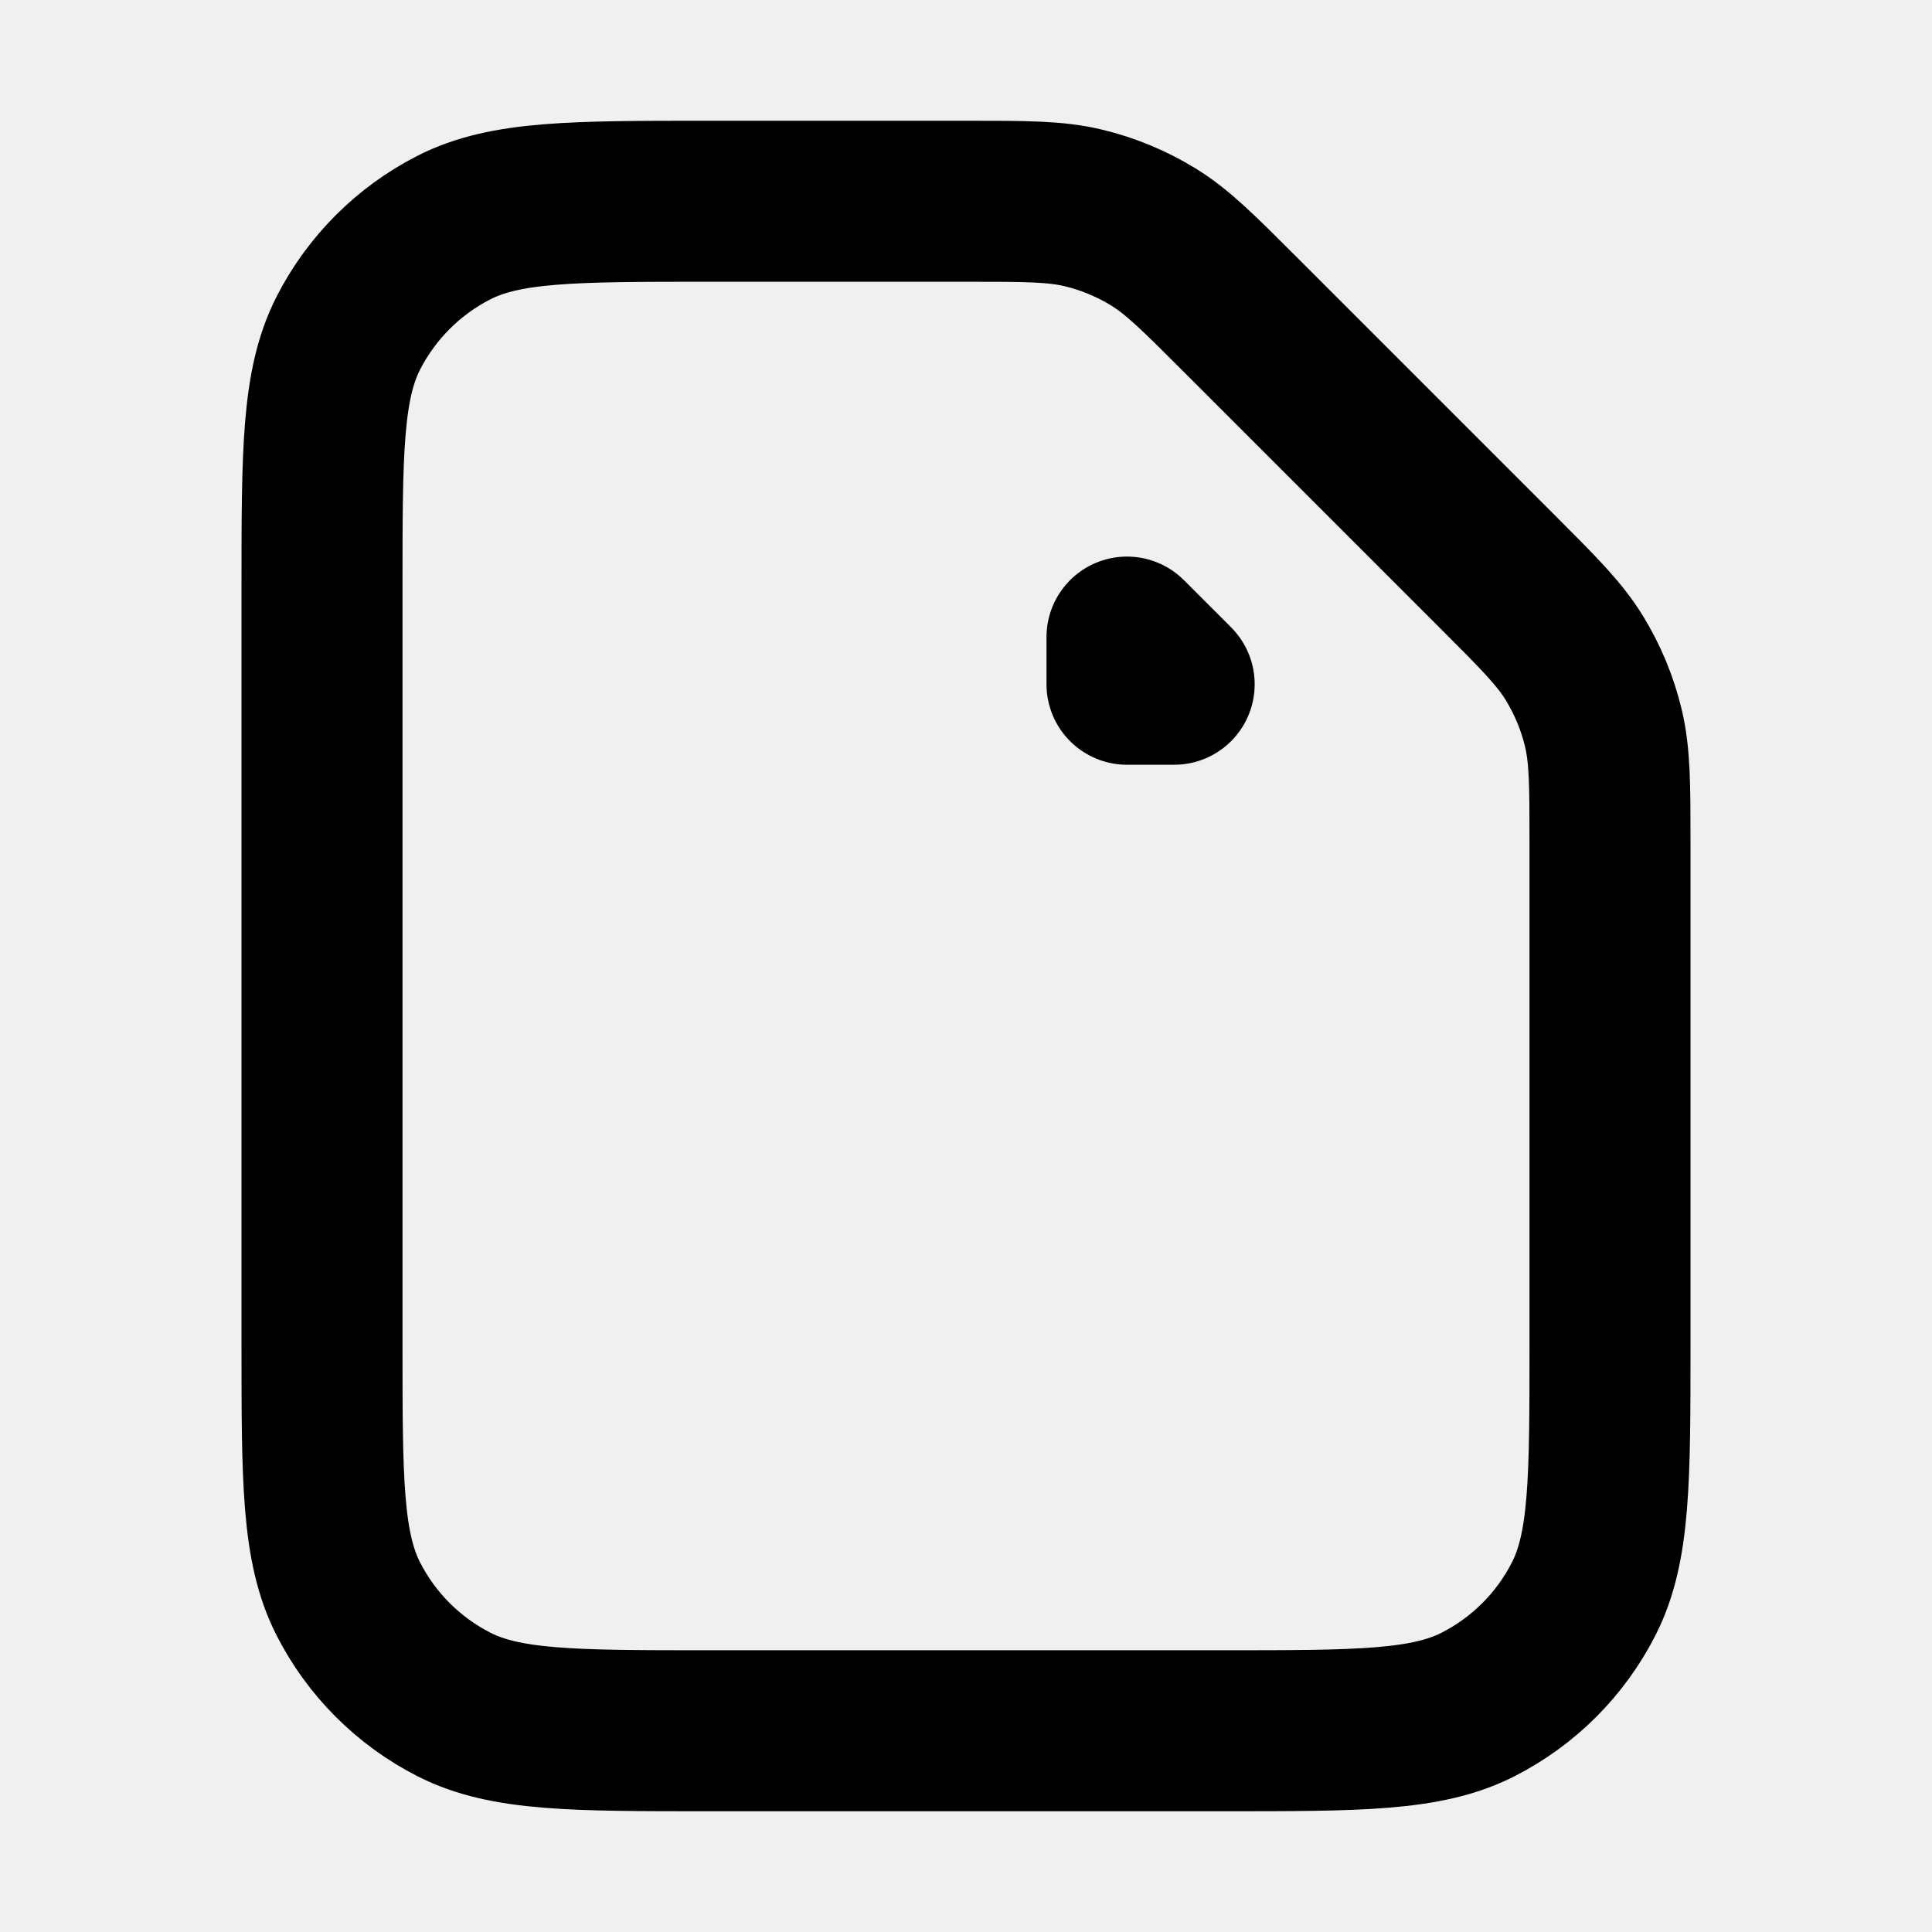
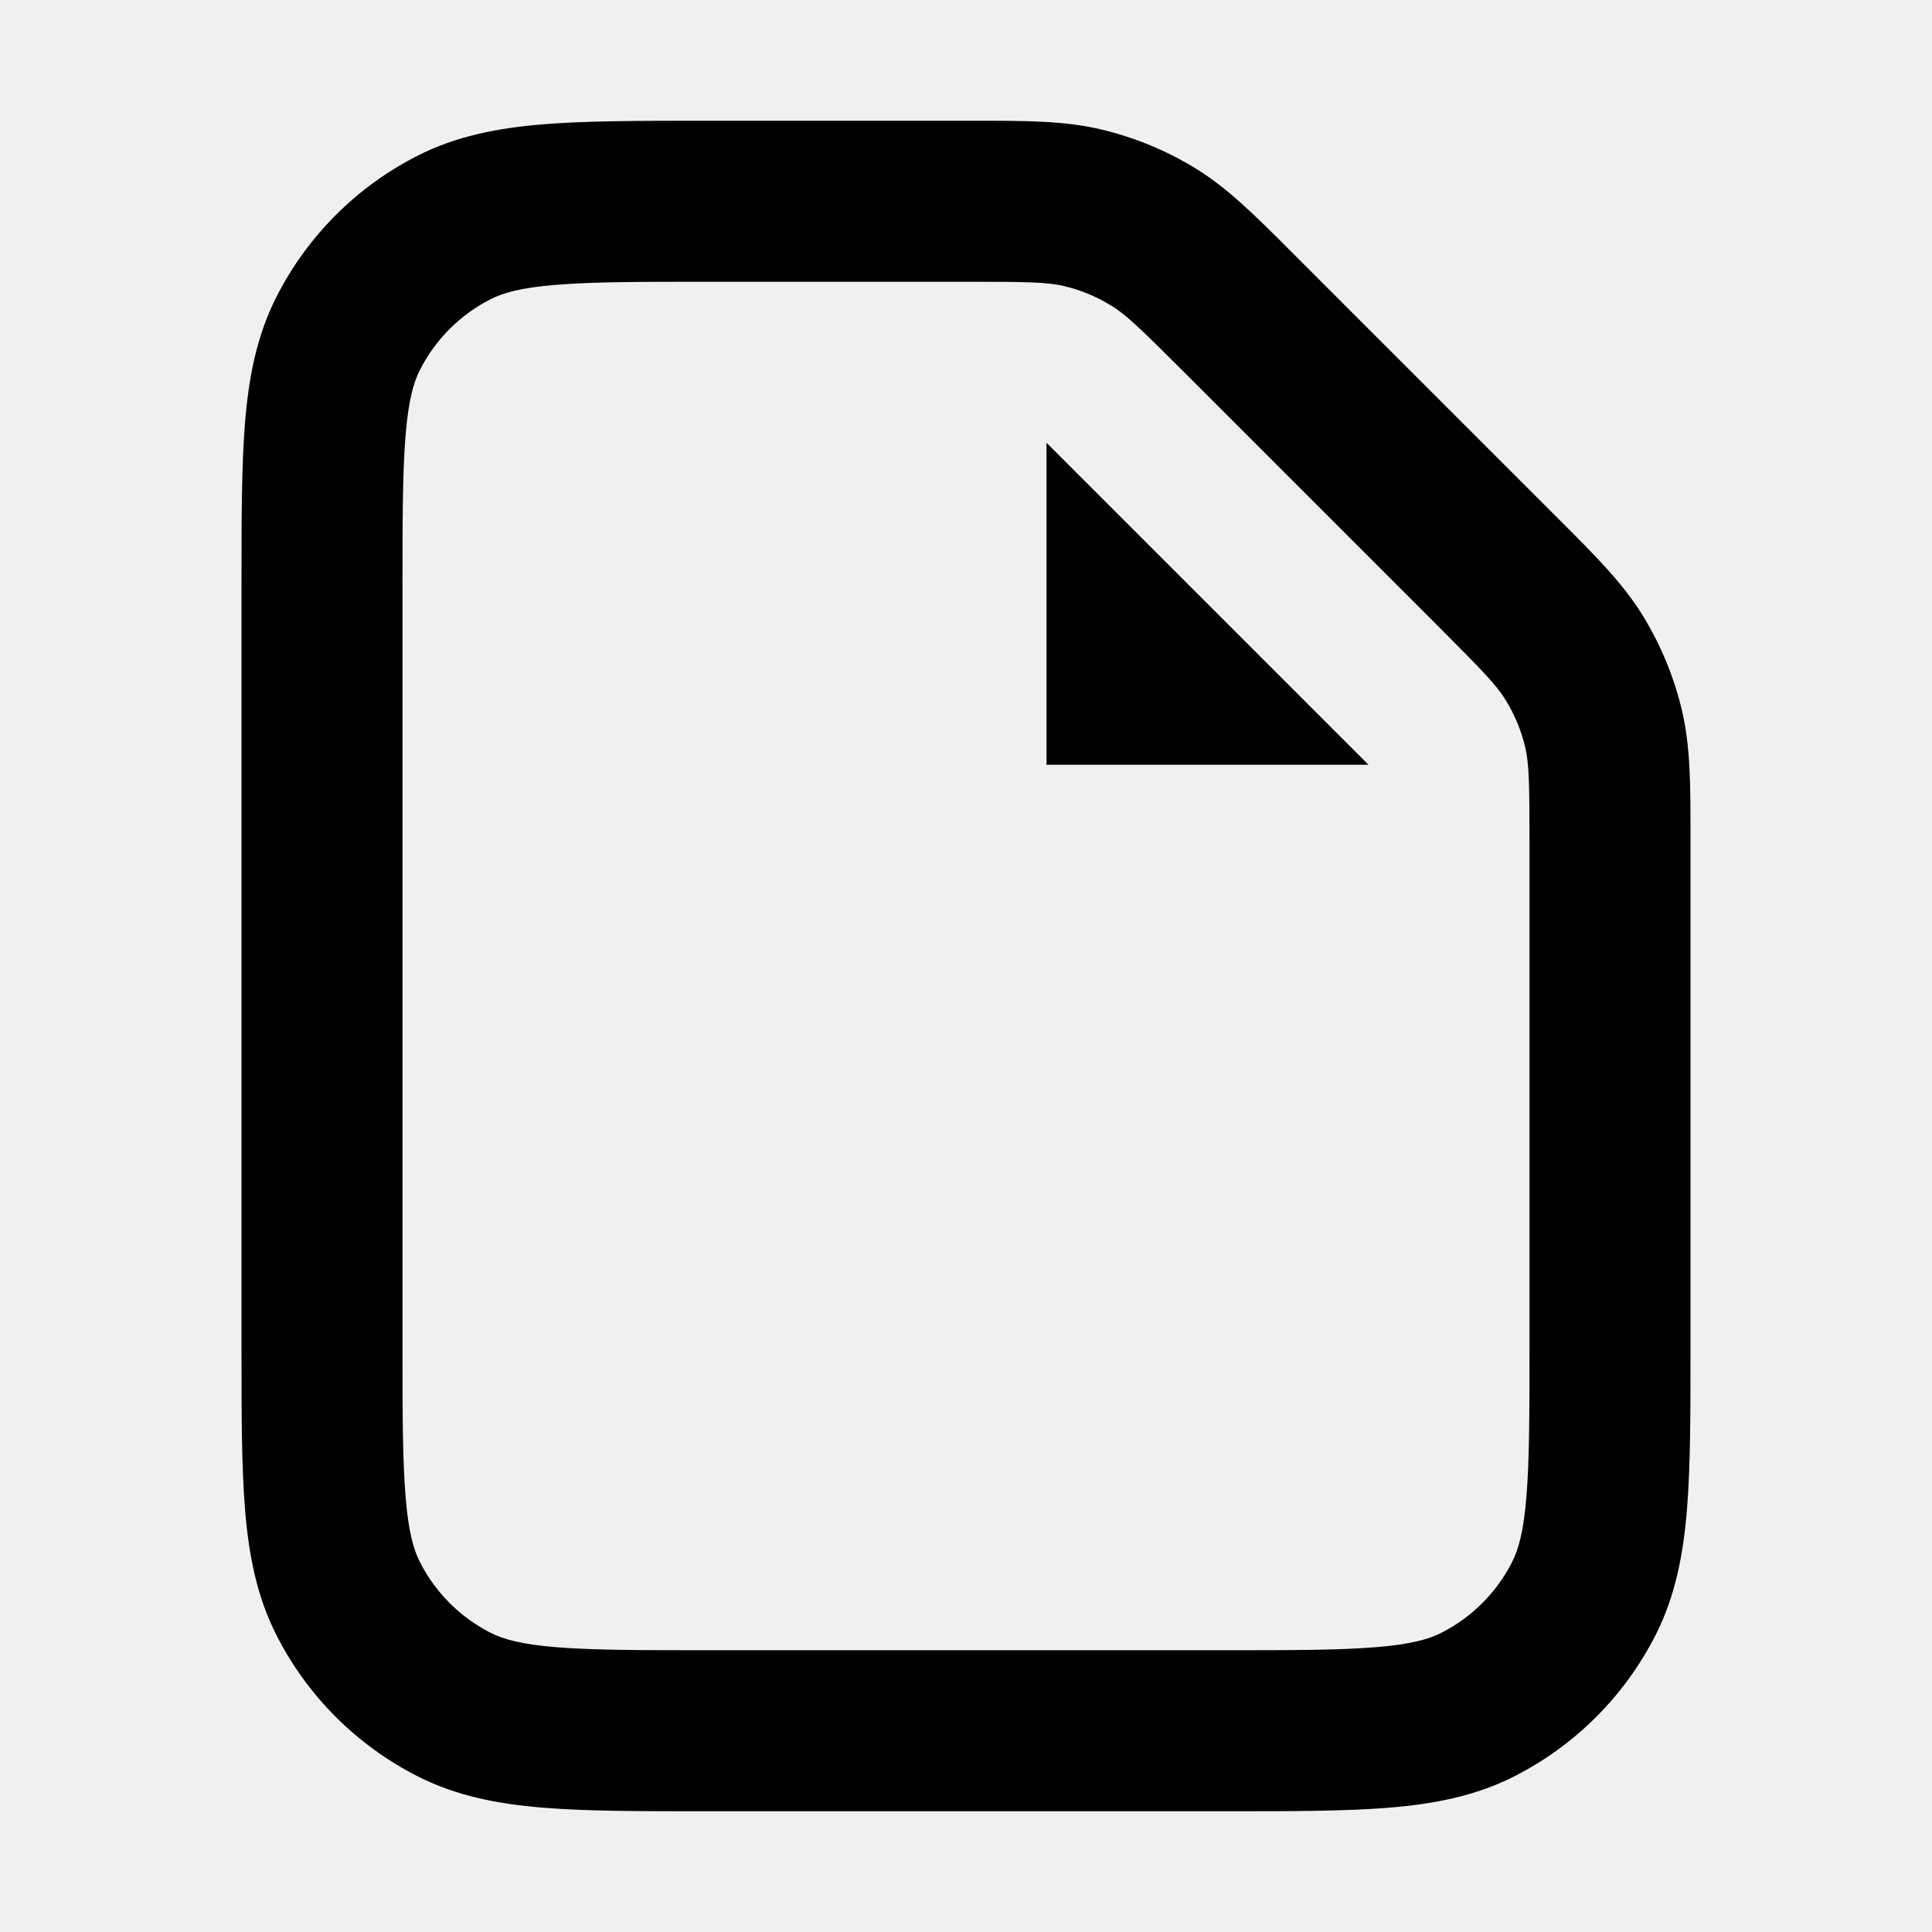
<svg xmlns="http://www.w3.org/2000/svg" width="24" height="24" viewBox="0 0 24 24" fill="none">
  <g clip-path="url(#clip0)">
-     <path d="M4 7.3C4 5.62 4 4.78 4.327 4.138C4.615 3.574 5.074 3.115 5.638 2.827C6.28 2.5 7.12 2.5 8.8 2.5H12.012C12.745 2.5 13.112 2.5 13.458 2.583C13.764 2.656 14.056 2.778 14.325 2.942C14.628 3.128 14.887 3.387 15.406 3.906L18.594 7.094C19.113 7.613 19.372 7.872 19.558 8.175C19.722 8.444 19.844 8.736 19.917 9.042C20 9.388 20 9.754 20 10.488V16.7C20 18.38 20 19.22 19.673 19.862C19.385 20.427 18.927 20.885 18.362 21.173C17.72 21.5 16.88 21.5 15.2 21.5H8.8C7.12 21.5 6.28 21.5 5.638 21.173C5.074 20.885 4.615 20.427 4.327 19.862C4 19.22 4 18.38 4 16.7V7.3Z" stroke="black" stroke-width="2" stroke-linecap="round" stroke-linejoin="round" />
-     <path d="M14 8.5V7.914L14.586 8.5H14Z" stroke="black" stroke-width="2" stroke-linejoin="round" />
+     <path fill-rule="evenodd" clip-rule="evenodd" d="M12.012 3.5C12.793 3.5 13.021 3.506 13.224 3.555C13.428 3.604 13.623 3.685 13.802 3.795C13.981 3.904 14.146 4.06 14.699 4.613L17.887 7.801C18.439 8.354 18.596 8.519 18.705 8.698C18.815 8.877 18.896 9.072 18.945 9.276C18.994 9.479 19 9.707 19 10.488V16.7C19 17.557 18.999 18.139 18.962 18.589C18.927 19.027 18.862 19.252 18.782 19.408C18.59 19.784 18.284 20.09 17.908 20.282C17.752 20.362 17.527 20.427 17.089 20.462C16.639 20.499 16.057 20.5 15.2 20.5H8.8C7.943 20.5 7.361 20.499 6.911 20.462C6.473 20.427 6.248 20.362 6.092 20.282C5.716 20.09 5.41 19.784 5.218 19.408C5.138 19.252 5.073 19.027 5.038 18.589C5.001 18.139 5 17.557 5 16.7V7.3C5 6.443 5.001 5.861 5.038 5.411C5.073 4.973 5.138 4.748 5.218 4.592C5.41 4.216 5.716 3.91 6.092 3.718C6.248 3.638 6.473 3.573 6.911 3.538C7.361 3.501 7.943 3.5 8.8 3.5H12.012ZM13.691 1.611C13.228 1.499 12.749 1.5 12.114 1.5L12.012 1.5L8.759 1.5C7.954 1.5 7.289 1.5 6.748 1.544C6.186 1.59 5.669 1.689 5.184 1.936C4.431 2.319 3.819 2.931 3.436 3.684C3.189 4.169 3.09 4.686 3.044 5.248C3 5.789 3 6.454 3 7.259V7.259V16.741V16.741C3 17.546 3 18.211 3.044 18.752C3.09 19.314 3.189 19.831 3.436 20.316C3.819 21.069 4.431 21.68 5.184 22.064C5.669 22.311 6.186 22.41 6.748 22.456C7.289 22.5 7.954 22.5 8.759 22.5H15.241C16.046 22.5 16.711 22.5 17.252 22.456C17.814 22.41 18.331 22.311 18.816 22.064C19.569 21.68 20.18 21.069 20.564 20.316C20.811 19.831 20.91 19.314 20.956 18.752C21 18.211 21 17.546 21 16.741V10.488L21 10.386C21 9.751 21.001 9.272 20.89 8.809C20.791 8.401 20.63 8.011 20.411 7.653C20.162 7.247 19.823 6.908 19.373 6.459L19.301 6.387L16.113 3.199L16.041 3.127C15.592 2.677 15.253 2.338 14.847 2.089C14.489 1.87 14.099 1.709 13.691 1.611ZM13 9.5V5.5L17 9.5H13Z" fill="black" />
  </g>
  <defs>
    <clipPath id="clip0">
      <rect width="24" height="24" fill="white" />
    </clipPath>
  </defs>
</svg>
